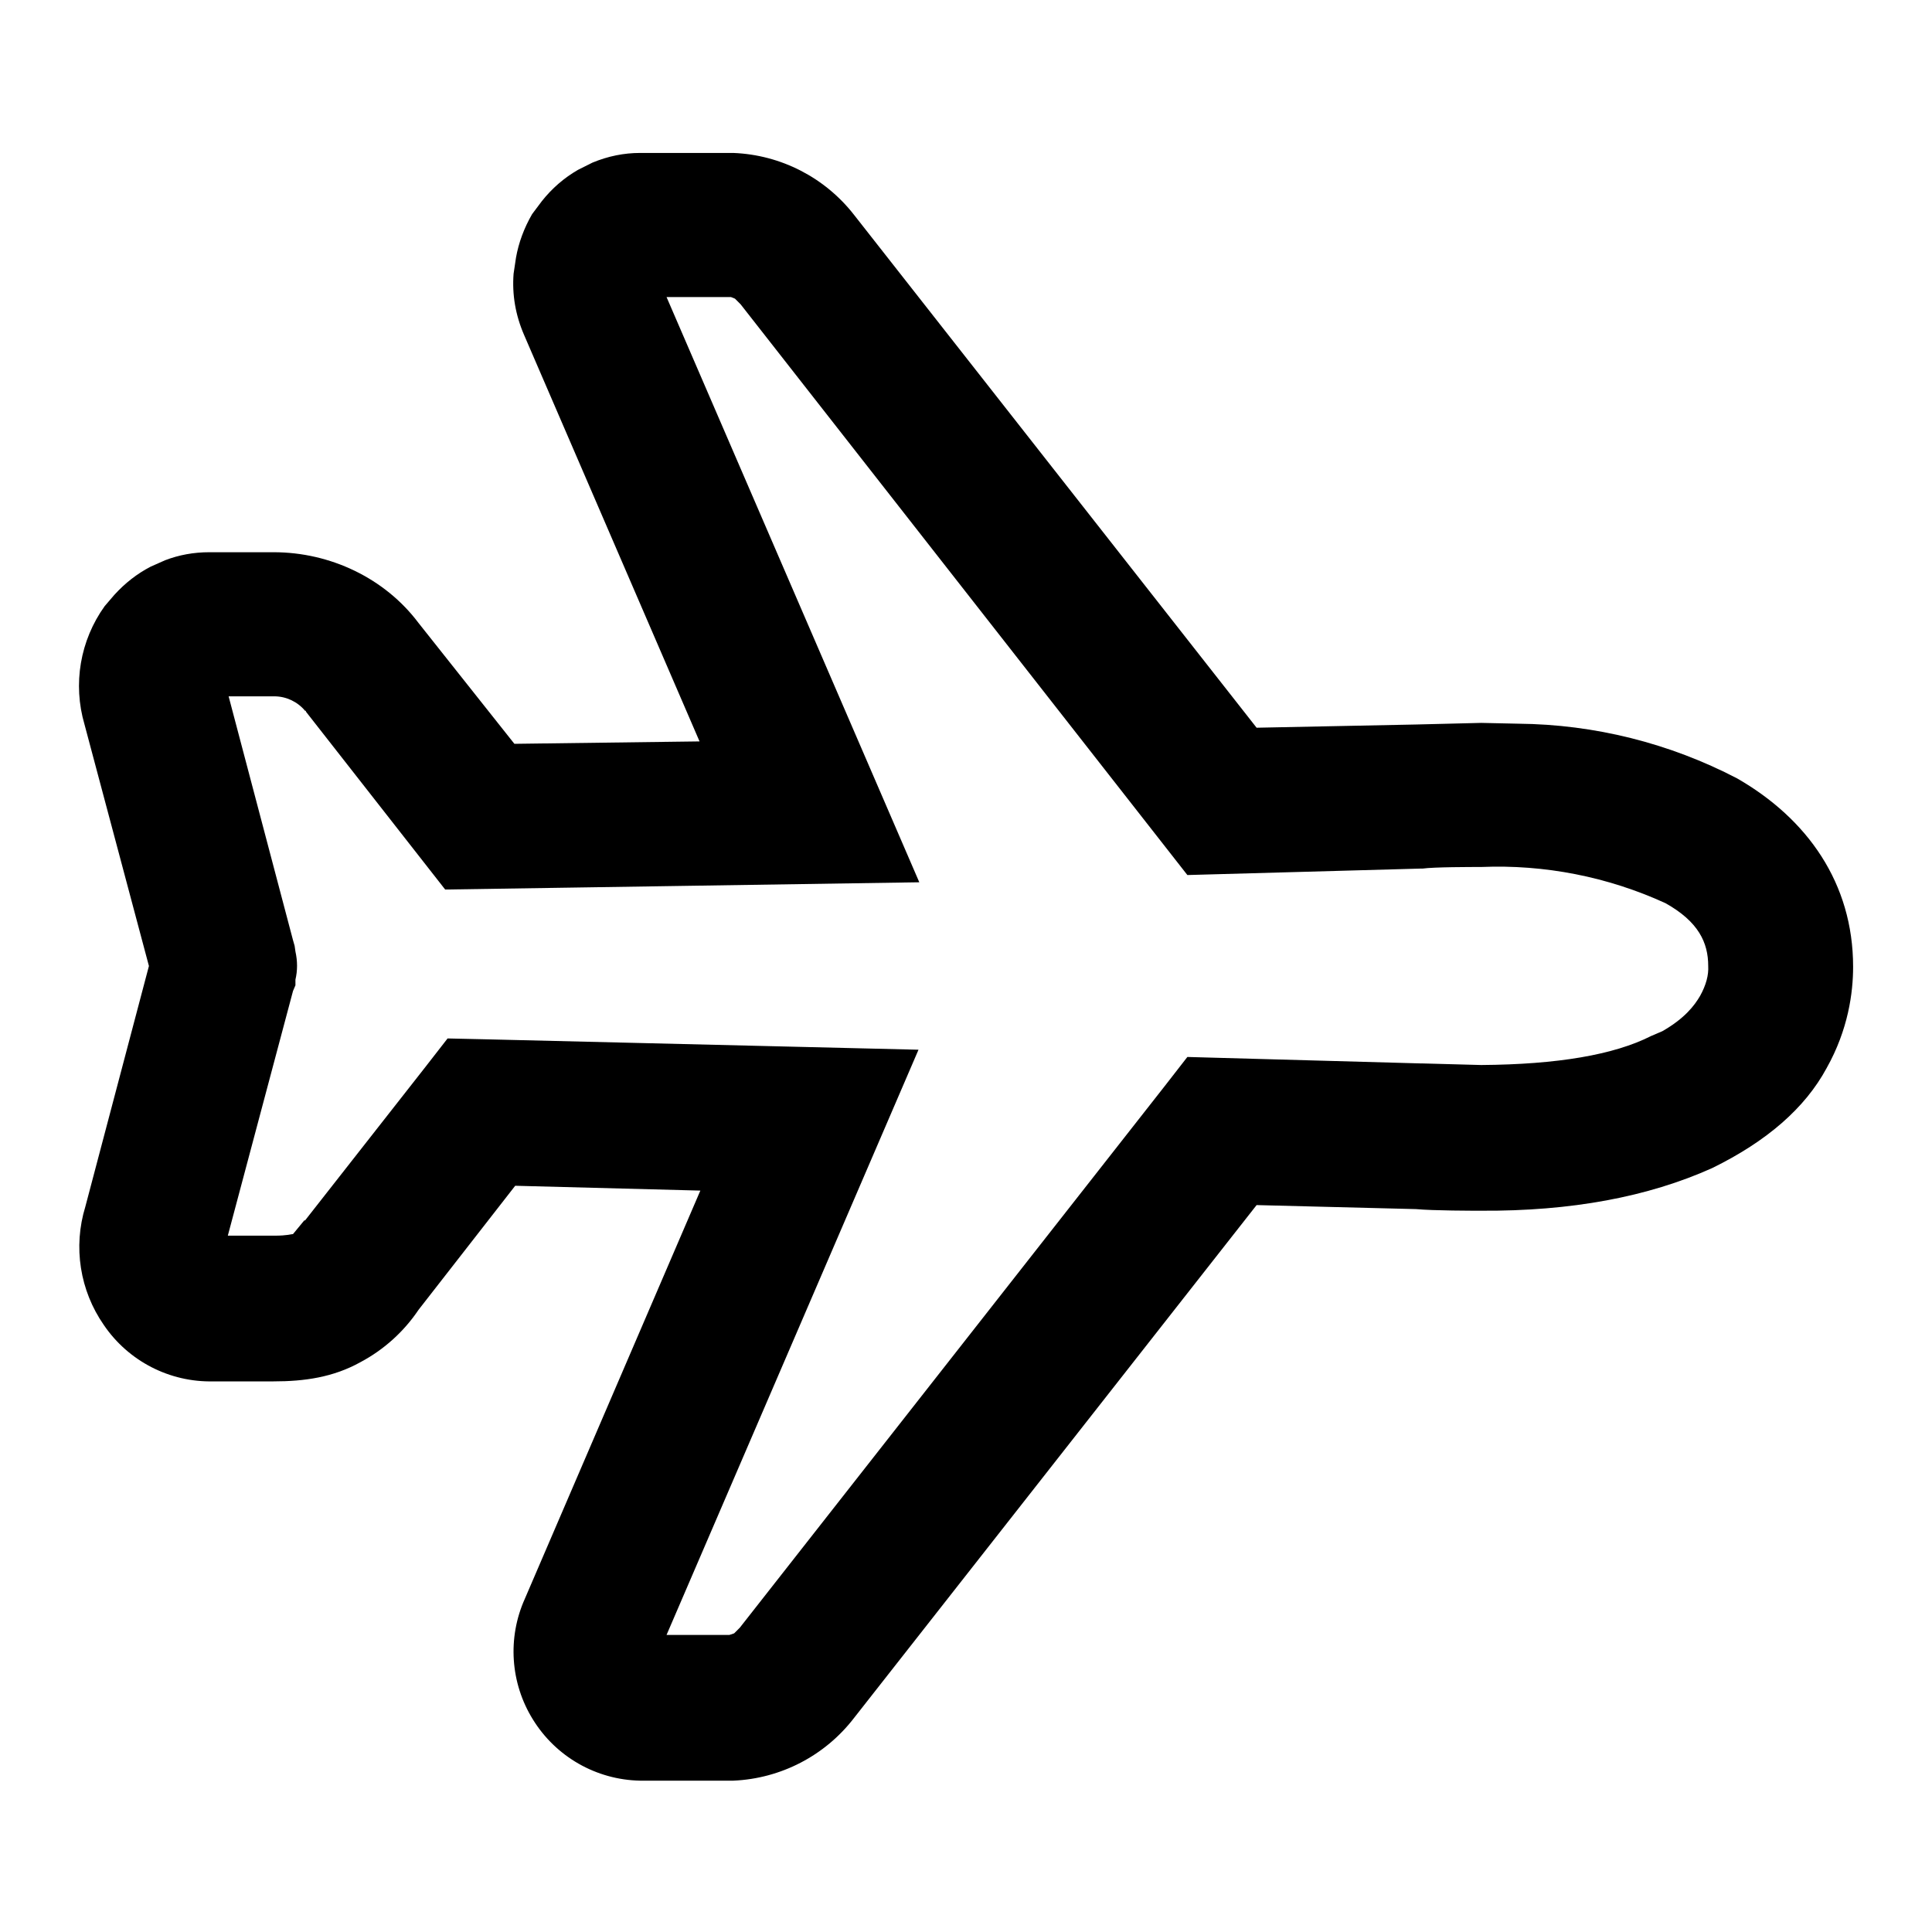
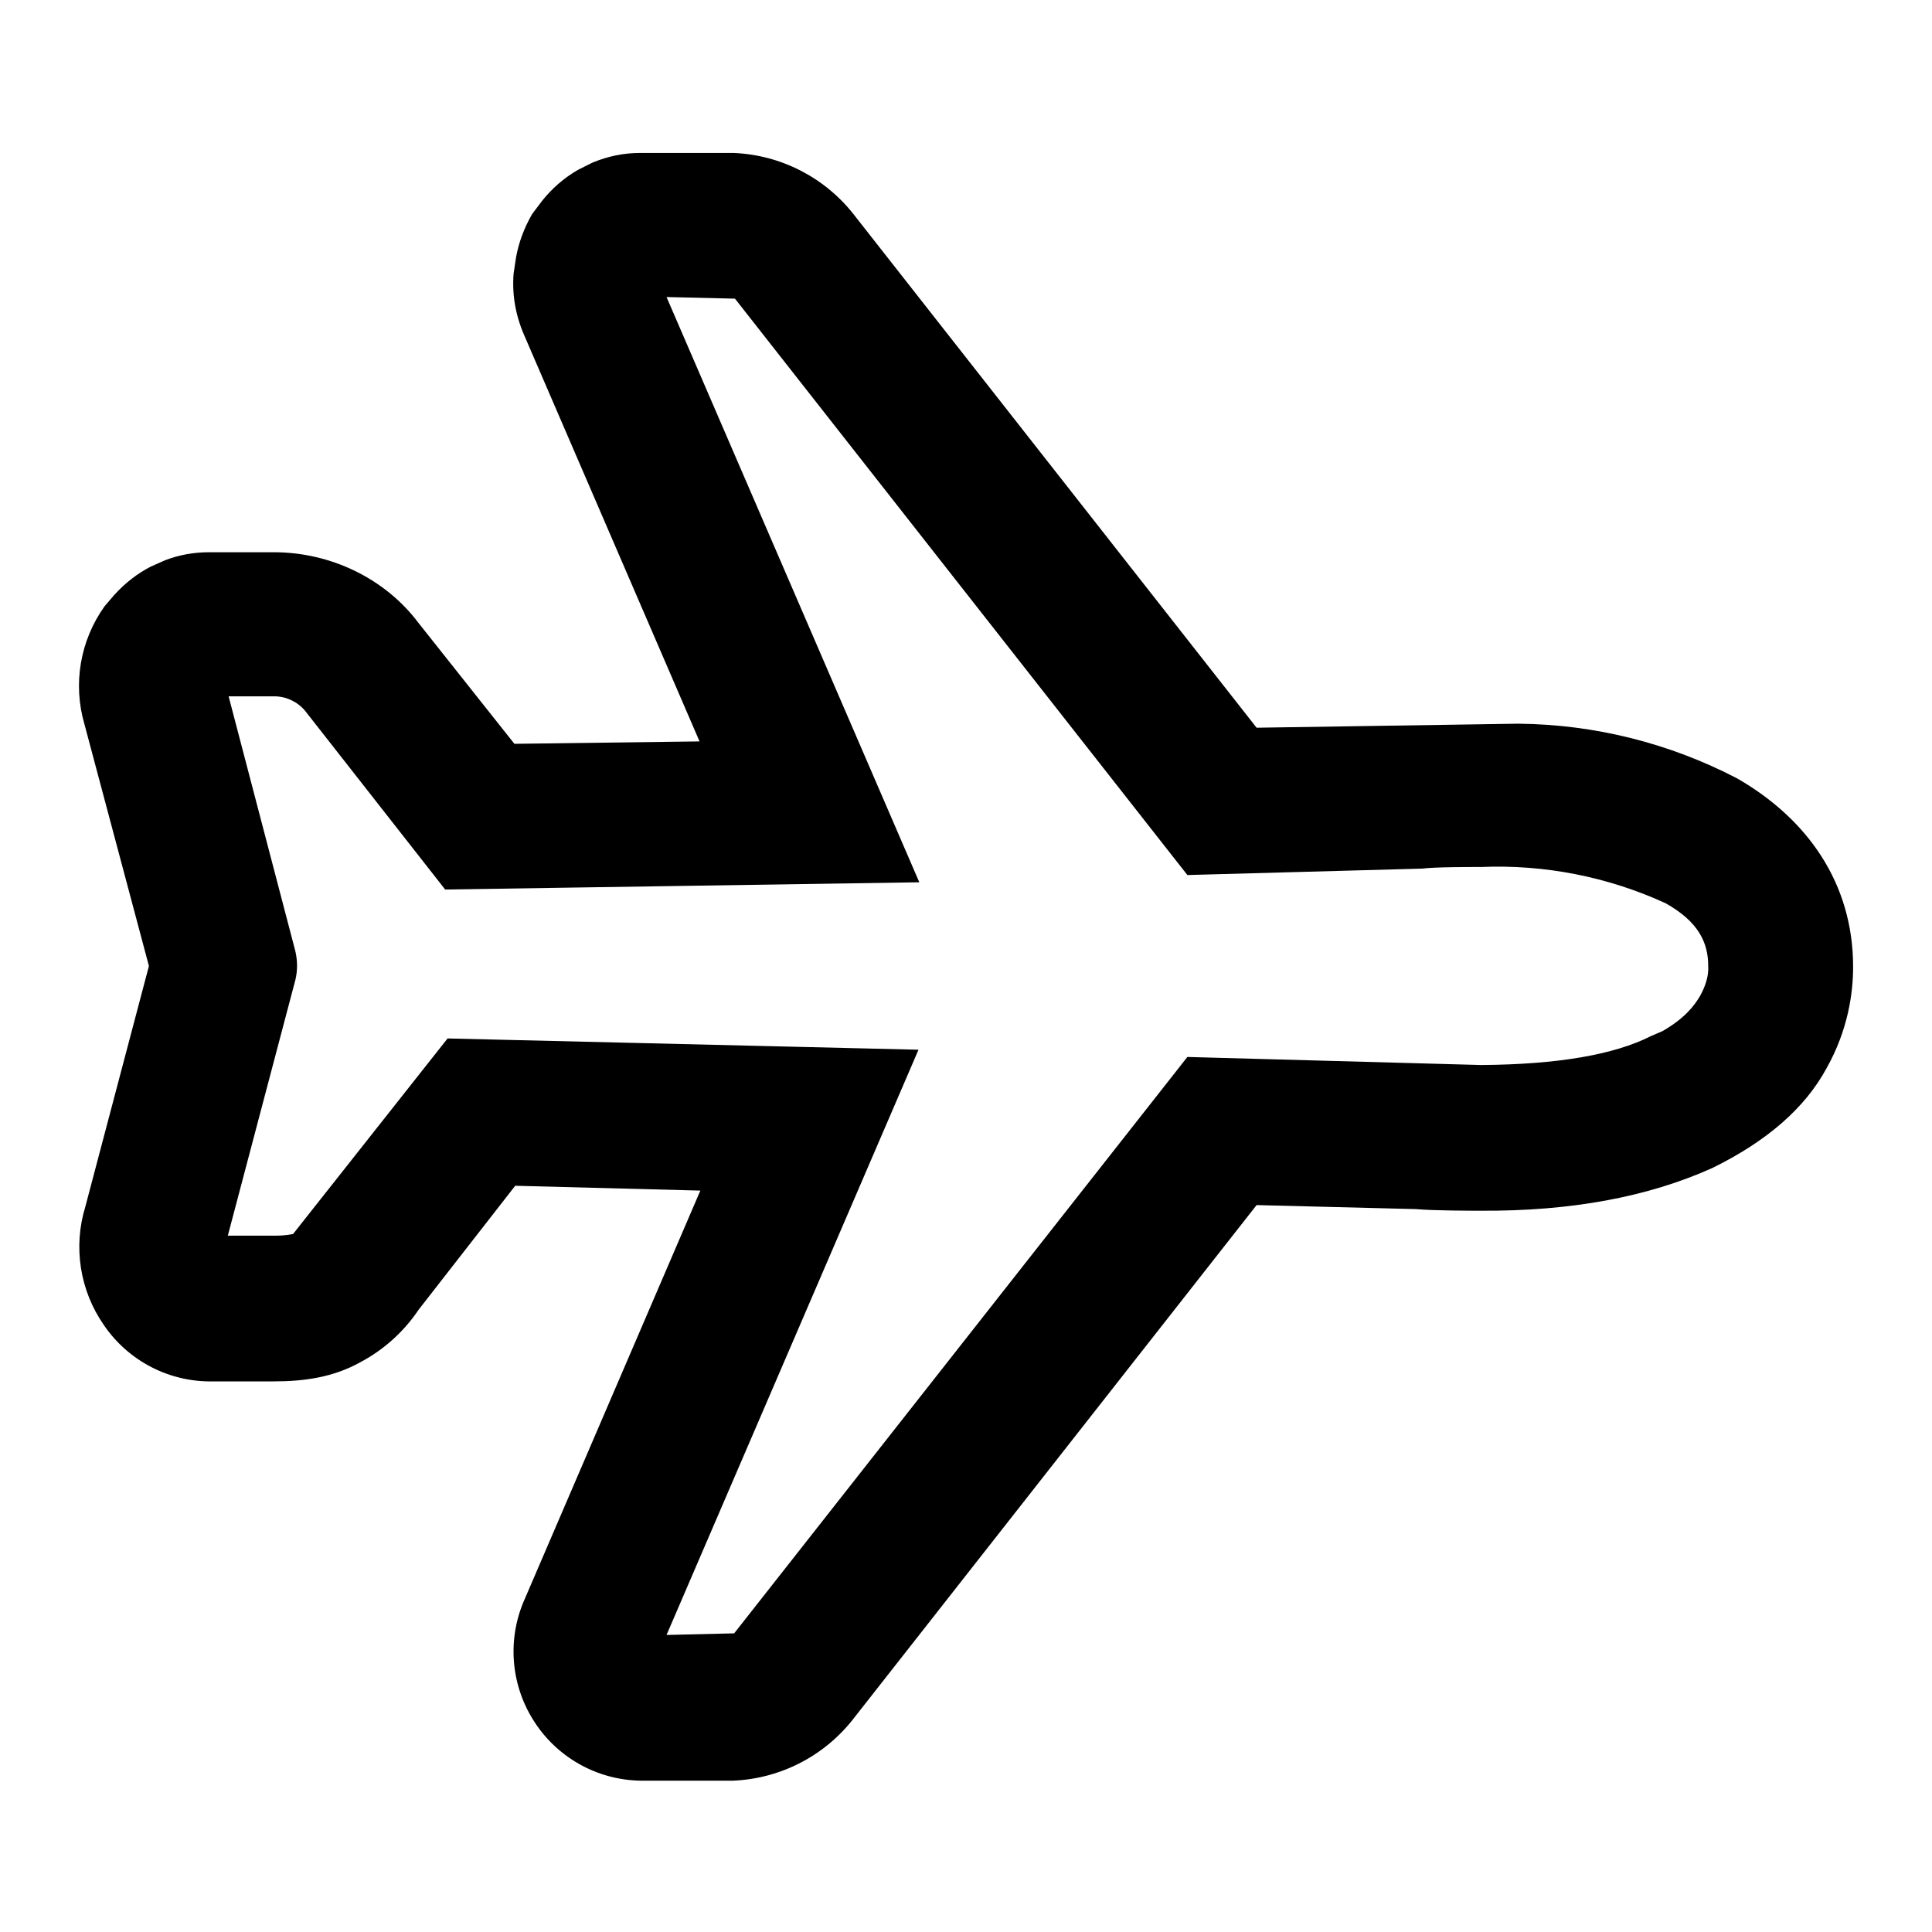
<svg xmlns="http://www.w3.org/2000/svg" viewBox="0 0 24 24" width="24" height="24">
-   <path fill-rule="evenodd" d="M9.11 1.9a2 2 0 0 1 1.5.77l5 6.37L17.59 9l.81-.02.46.01a6 6 0 0 1 2.72.68c.87.5 1.44 1.3 1.44 2.34 0 .32-.06.78-.33 1.26q-.4.74-1.42 1.24-1.2.54-2.87.53c-.1 0-.59 0-.81-.02l-1.98-.05-5 6.37a2 2 0 0 1-1.5.78H7.95a1.6 1.6 0 0 1-1.33-.76 1.6 1.6 0 0 1-.1-1.5l2.18-5.07-2.3-.06-1.2 1.54a2 2 0 0 1-.72.65c-.34.19-.7.24-1.08.24h-.75a1.6 1.6 0 0 1-1.36-.7 1.7 1.7 0 0 1-.23-1.47L1.85 12l-.8-3a1.7 1.7 0 0 1 .25-1.47l.12-.14q.2-.22.45-.35l.18-.08q.26-.1.55-.1h.8c.7 0 1.38.32 1.8.88l1.19 1.5 2.3-.03-2.18-5.05q-.16-.37-.13-.76l.03-.2q.05-.28.2-.54l.12-.16q.19-.24.45-.39l.18-.09q.29-.12.59-.12zm2.31 9.06-5.89.09L3.8 8.84v-.01h-.01a.5.5 0 0 0-.38-.18h-.57l.8 3.03.02.07.01.07q.04.18 0 .35v.07l-.03.07-.81 3.04h.58c.16 0 .21-.02.23-.02l.14-.17h.01l1.49-1.9.28-.36.45.01 5.4.13-3.13 7.27h.78l.06-.02.05-.05.01-.01.01-.01 5.28-6.73.28-.36 2.89.08h.02l.74.02q1.42-.01 2.11-.36l.14-.06c.28-.16.4-.32.47-.44q.11-.2.1-.37c0-.29-.12-.55-.53-.78a5 5 0 0 0-2.29-.45c-.12 0-.59 0-.73.02h-.03l-2.89.08L9.2 3.78l-.02-.02-.05-.05-.05-.02h-.8z" clip-rule="evenodd" />
+   <path fill-rule="evenodd" d="M9.11 1.9A2 2 0 0 1 10.61 2.67L15.61 9.04L18.86 8.99A6 6 0 0 1 21.58 9.67C22.45 10.17 23.02 10.97 23.02 12.01C23.02 12.33 22.96 12.79 22.69 13.27Q22.29 14.01 21.27 14.51Q20.07 15.05 18.4 15.04C18.3 15.04 17.81 15.04 17.59 15.02L15.61 14.97L10.61 21.34A2 2 0 0 1 9.11 22.12L7.95 22.12A1.6 1.6 0 0 1 6.62 21.36A1.6 1.6 0 0 1 6.52 19.86L8.7 14.79L6.4 14.73L5.2 16.27A2 2 0 0 1 4.48 16.92C4.14 17.11 3.78 17.16 3.4 17.16L2.65 17.16A1.6 1.6 0 0 1 1.29 16.46A1.7 1.7 0 0 1 1.06 14.99L1.85 12L1.05 9A1.7 1.7 0 0 1 1.3 7.53L1.42 7.39Q1.62 7.17 1.87 7.04L2.05 6.96Q2.31 6.86 2.6 6.86L3.4 6.86C4.1 6.86 4.78 7.18 5.2 7.74L6.39 9.24L8.69 9.21L6.51 4.16Q6.35 3.79 6.38 3.4L6.41 3.2Q6.46 2.92 6.61 2.66L6.73 2.5Q6.92 2.26 7.18 2.11L7.36 2.02Q7.65 1.9 7.95 1.9ZM11.42 10.96L5.53 11.05L3.79 8.83A.5 .5 0 0 0 3.41 8.65L2.84 8.65L3.67 11.82Q3.71 12 3.67 12.17L2.83 15.35L3.41 15.35C3.57 15.35 3.62 15.33 3.64 15.33L5.56 12.9L11.41 13.04L8.28 20.31L9.12 20.29L14.75 13.13L18.4 13.23Q19.82 13.22 20.51 12.87L20.65 12.81C20.93 12.65 21.05 12.49 21.12 12.37Q21.23 12.17 21.22 12C21.22 11.71 21.1 11.45 20.69 11.22A5 5 0 0 0 18.4 10.77C18.28 10.77 17.81 10.77 17.67 10.79L14.75 10.87L9.13 3.71L8.28 3.69Z" clip-rule="evenodd" />
</svg>
